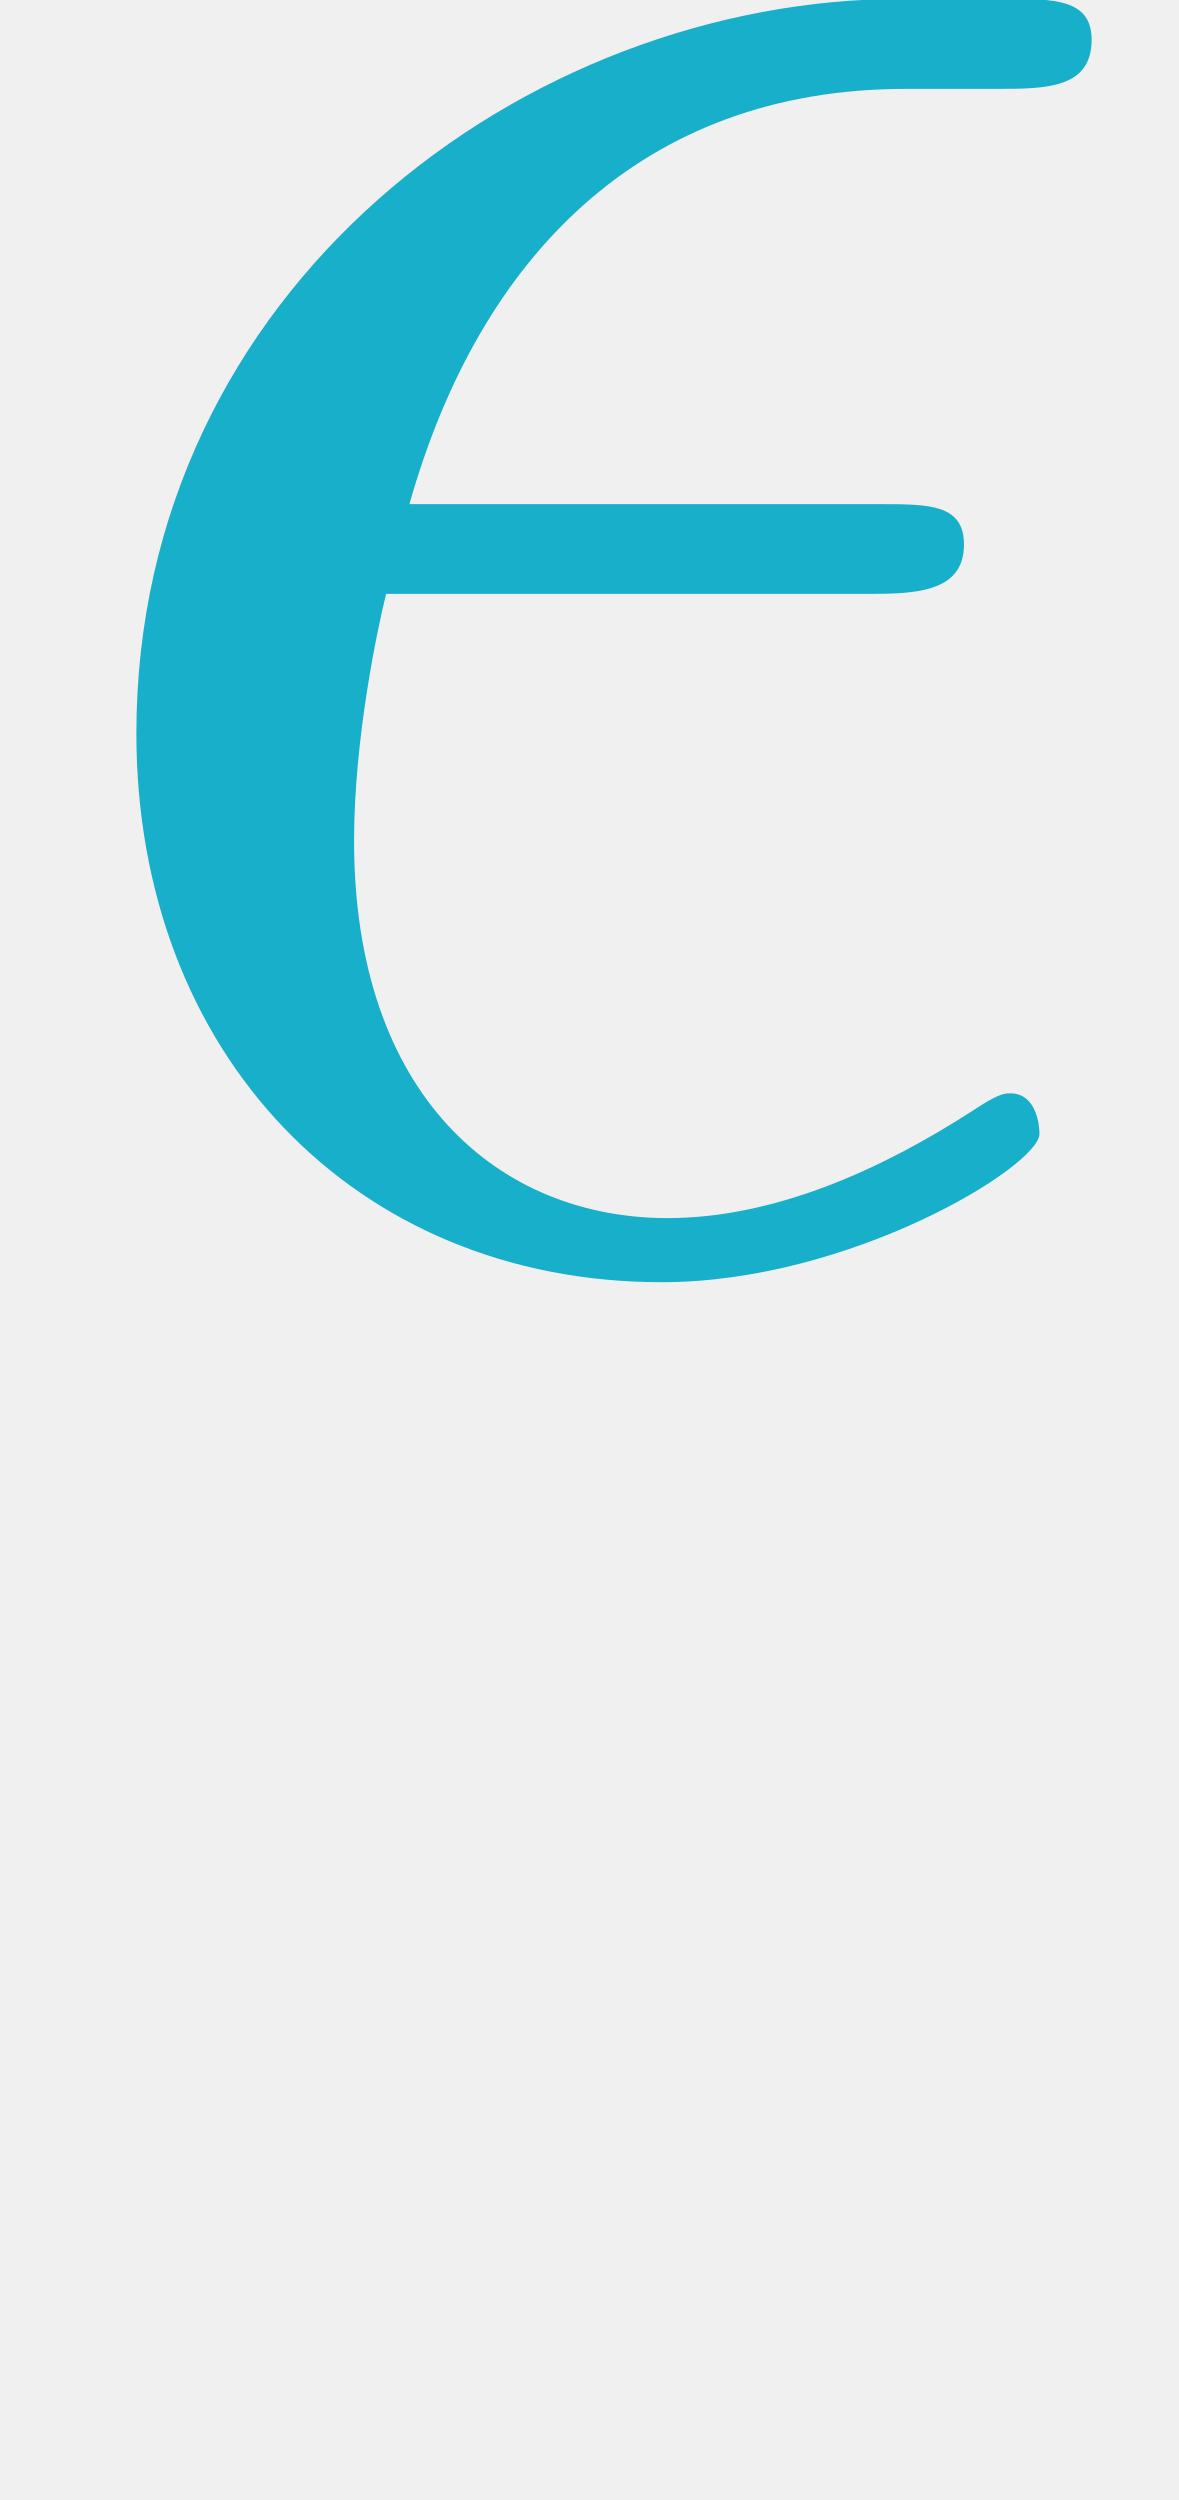
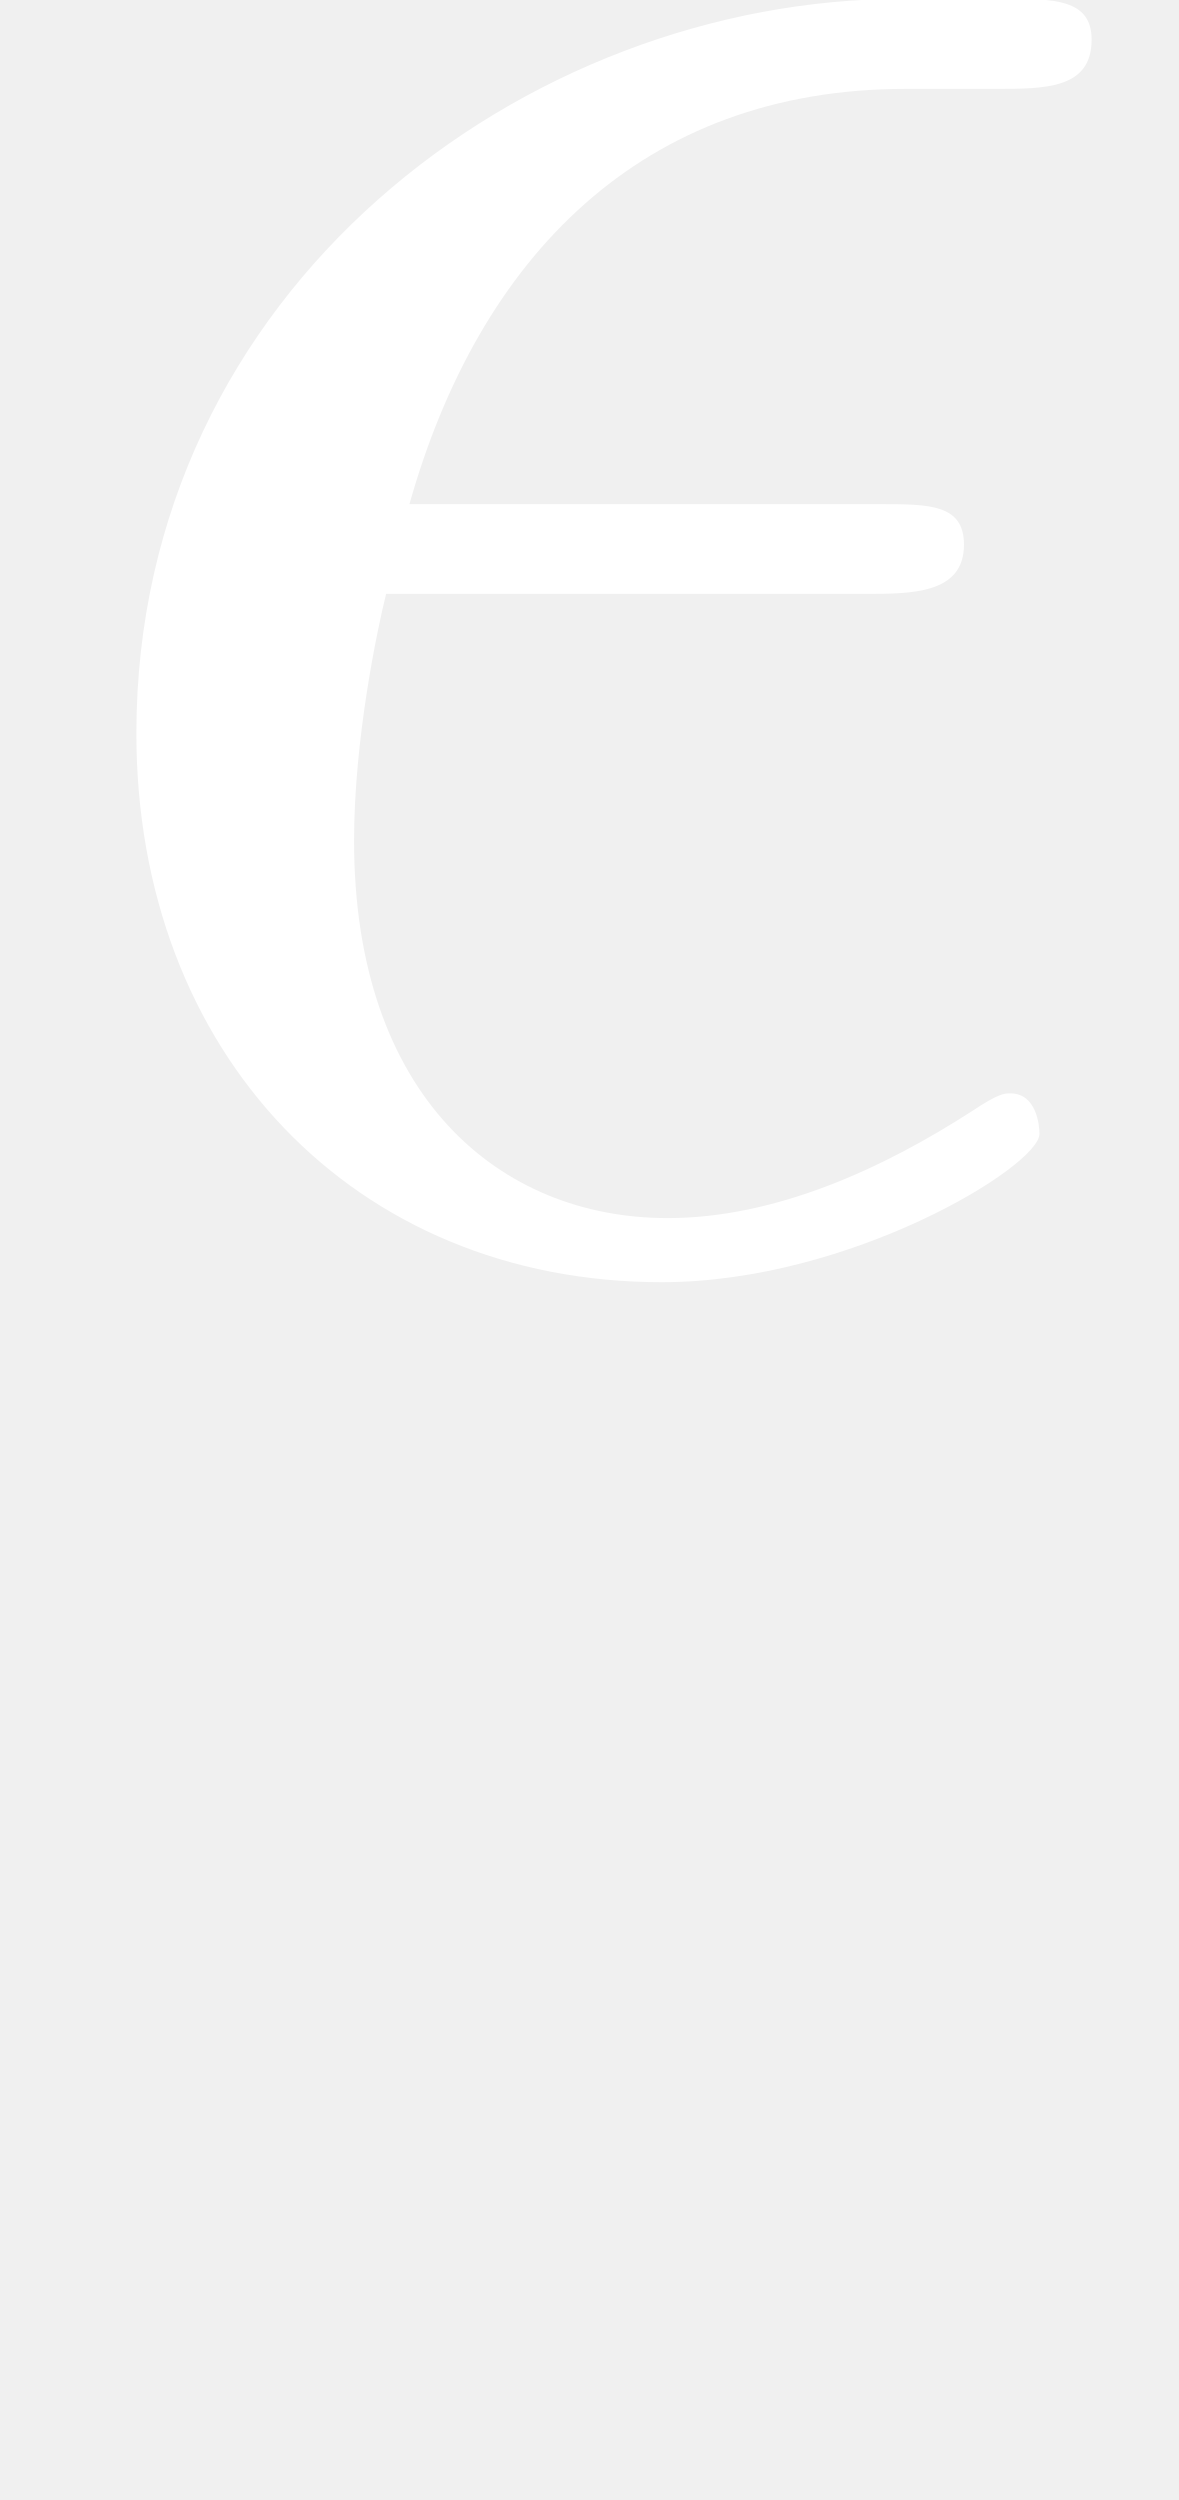
- <svg xmlns="http://www.w3.org/2000/svg" xmlns:ns1="http://github.com/leegao/readme2tex/" xmlns:xlink="http://www.w3.org/1999/xlink" height="8.579pt" ns1:offset="-6.217248937900877e-15" version="1.1" viewBox="-52.075 -66.327 4.044 8.579" width="4.044pt" fill="#00a8c6">
-   <defs fill="#00a8c6">
-     <path d="M3.318 -0.757C3.357 -0.359 3.626 0.06 4.095 0.06C4.304 0.06 4.912 -0.08 4.912 -0.887V-1.445H4.663V-0.887C4.663 -0.309 4.413 -0.249 4.304 -0.249C3.975 -0.249 3.935 -0.697 3.935 -0.747V-2.74C3.935 -3.158 3.935 -3.547 3.577 -3.915C3.188 -4.304 2.69 -4.463 2.212 -4.463C1.395 -4.463 0.707 -3.995 0.707 -3.337C0.707 -3.039 0.907 -2.869 1.166 -2.869C1.445 -2.869 1.624 -3.068 1.624 -3.328C1.624 -3.447 1.574 -3.776 1.116 -3.786C1.385 -4.134 1.873 -4.244 2.192 -4.244C2.68 -4.244 3.248 -3.856 3.248 -2.969V-2.6C2.74 -2.57 2.042 -2.54 1.415 -2.242C0.667 -1.903 0.418 -1.385 0.418 -0.946C0.418 -0.139 1.385 0.11 2.012 0.11C2.67 0.11 3.128 -0.289 3.318 -0.757ZM3.248 -2.391V-1.395C3.248 -0.448 2.531 -0.11 2.082 -0.11C1.594 -0.11 1.186 -0.458 1.186 -0.956C1.186 -1.504 1.604 -2.331 3.248 -2.391Z" id="g1-97" fill="#00a8c6" />
-     <path d="M2.969 -2.252C3.128 -2.252 3.308 -2.252 3.308 -2.421C3.308 -2.56 3.188 -2.56 3.019 -2.56H1.405C1.644 -3.407 2.202 -3.985 3.108 -3.985H3.417C3.587 -3.985 3.746 -3.985 3.746 -4.154C3.746 -4.294 3.616 -4.294 3.447 -4.294H3.098C1.803 -4.294 0.468 -3.298 0.468 -1.773C0.468 -0.677 1.215 0.11 2.271 0.11C2.919 0.11 3.567 -0.289 3.567 -0.399C3.567 -0.428 3.557 -0.538 3.467 -0.538C3.447 -0.538 3.427 -0.538 3.337 -0.478C3.029 -0.279 2.66 -0.11 2.291 -0.11C1.714 -0.11 1.215 -0.528 1.215 -1.405C1.215 -1.753 1.295 -2.132 1.325 -2.252H2.969Z" id="g0-15" fill="#00a8c6" />
+ <svg xmlns="http://www.w3.org/2000/svg" xmlns:ns1="http://github.com/leegao/readme2tex/" xmlns:xlink="http://www.w3.org/1999/xlink" height="8.579pt" ns1:offset="-6.217248937900877e-15" version="1.1" viewBox="-52.075 -66.327 4.044 8.579" width="4.044pt">
+   <defs>
+     <path d="M3.318 -0.757C3.357 -0.359 3.626 0.06 4.095 0.06C4.304 0.06 4.912 -0.08 4.912 -0.887V-1.445H4.663V-0.887C4.663 -0.309 4.413 -0.249 4.304 -0.249C3.975 -0.249 3.935 -0.697 3.935 -0.747V-2.74C3.935 -3.158 3.935 -3.547 3.577 -3.915C3.188 -4.304 2.69 -4.463 2.212 -4.463C1.395 -4.463 0.707 -3.995 0.707 -3.337C0.707 -3.039 0.907 -2.869 1.166 -2.869C1.445 -2.869 1.624 -3.068 1.624 -3.328C1.624 -3.447 1.574 -3.776 1.116 -3.786C1.385 -4.134 1.873 -4.244 2.192 -4.244C2.68 -4.244 3.248 -3.856 3.248 -2.969V-2.6C2.74 -2.57 2.042 -2.54 1.415 -2.242C0.667 -1.903 0.418 -1.385 0.418 -0.946C0.418 -0.139 1.385 0.11 2.012 0.11C2.67 0.11 3.128 -0.289 3.318 -0.757ZM3.248 -2.391V-1.395C3.248 -0.448 2.531 -0.11 2.082 -0.11C1.594 -0.11 1.186 -0.458 1.186 -0.956C1.186 -1.504 1.604 -2.331 3.248 -2.391Z" id="g1-97" />
+     <path d="M2.969 -2.252C3.128 -2.252 3.308 -2.252 3.308 -2.421C3.308 -2.56 3.188 -2.56 3.019 -2.56H1.405C1.644 -3.407 2.202 -3.985 3.108 -3.985H3.417C3.587 -3.985 3.746 -3.985 3.746 -4.154C3.746 -4.294 3.616 -4.294 3.447 -4.294H3.098C1.803 -4.294 0.468 -3.298 0.468 -1.773C0.468 -0.677 1.215 0.11 2.271 0.11C2.919 0.11 3.567 -0.289 3.567 -0.399C3.567 -0.428 3.557 -0.538 3.467 -0.538C3.447 -0.538 3.427 -0.538 3.337 -0.478C3.029 -0.279 2.66 -0.11 2.291 -0.11C1.714 -0.11 1.215 -0.528 1.215 -1.405C1.215 -1.753 1.295 -2.132 1.325 -2.252H2.969Z" id="g0-15" />
  </defs>
-   <g fill-opacity="0.9" id="page1" fill="#00a8c6">
-     <use x="-52.075" y="-62.037" xlink:href="#g0-15" fill="#00a8c6" />
+   <g fill-opacity="1" id="page1" fill="#FFFFFF">
+     <use x="-52.075" y="-62.037" xlink:href="#g0-15" />
  </g>
</svg>
